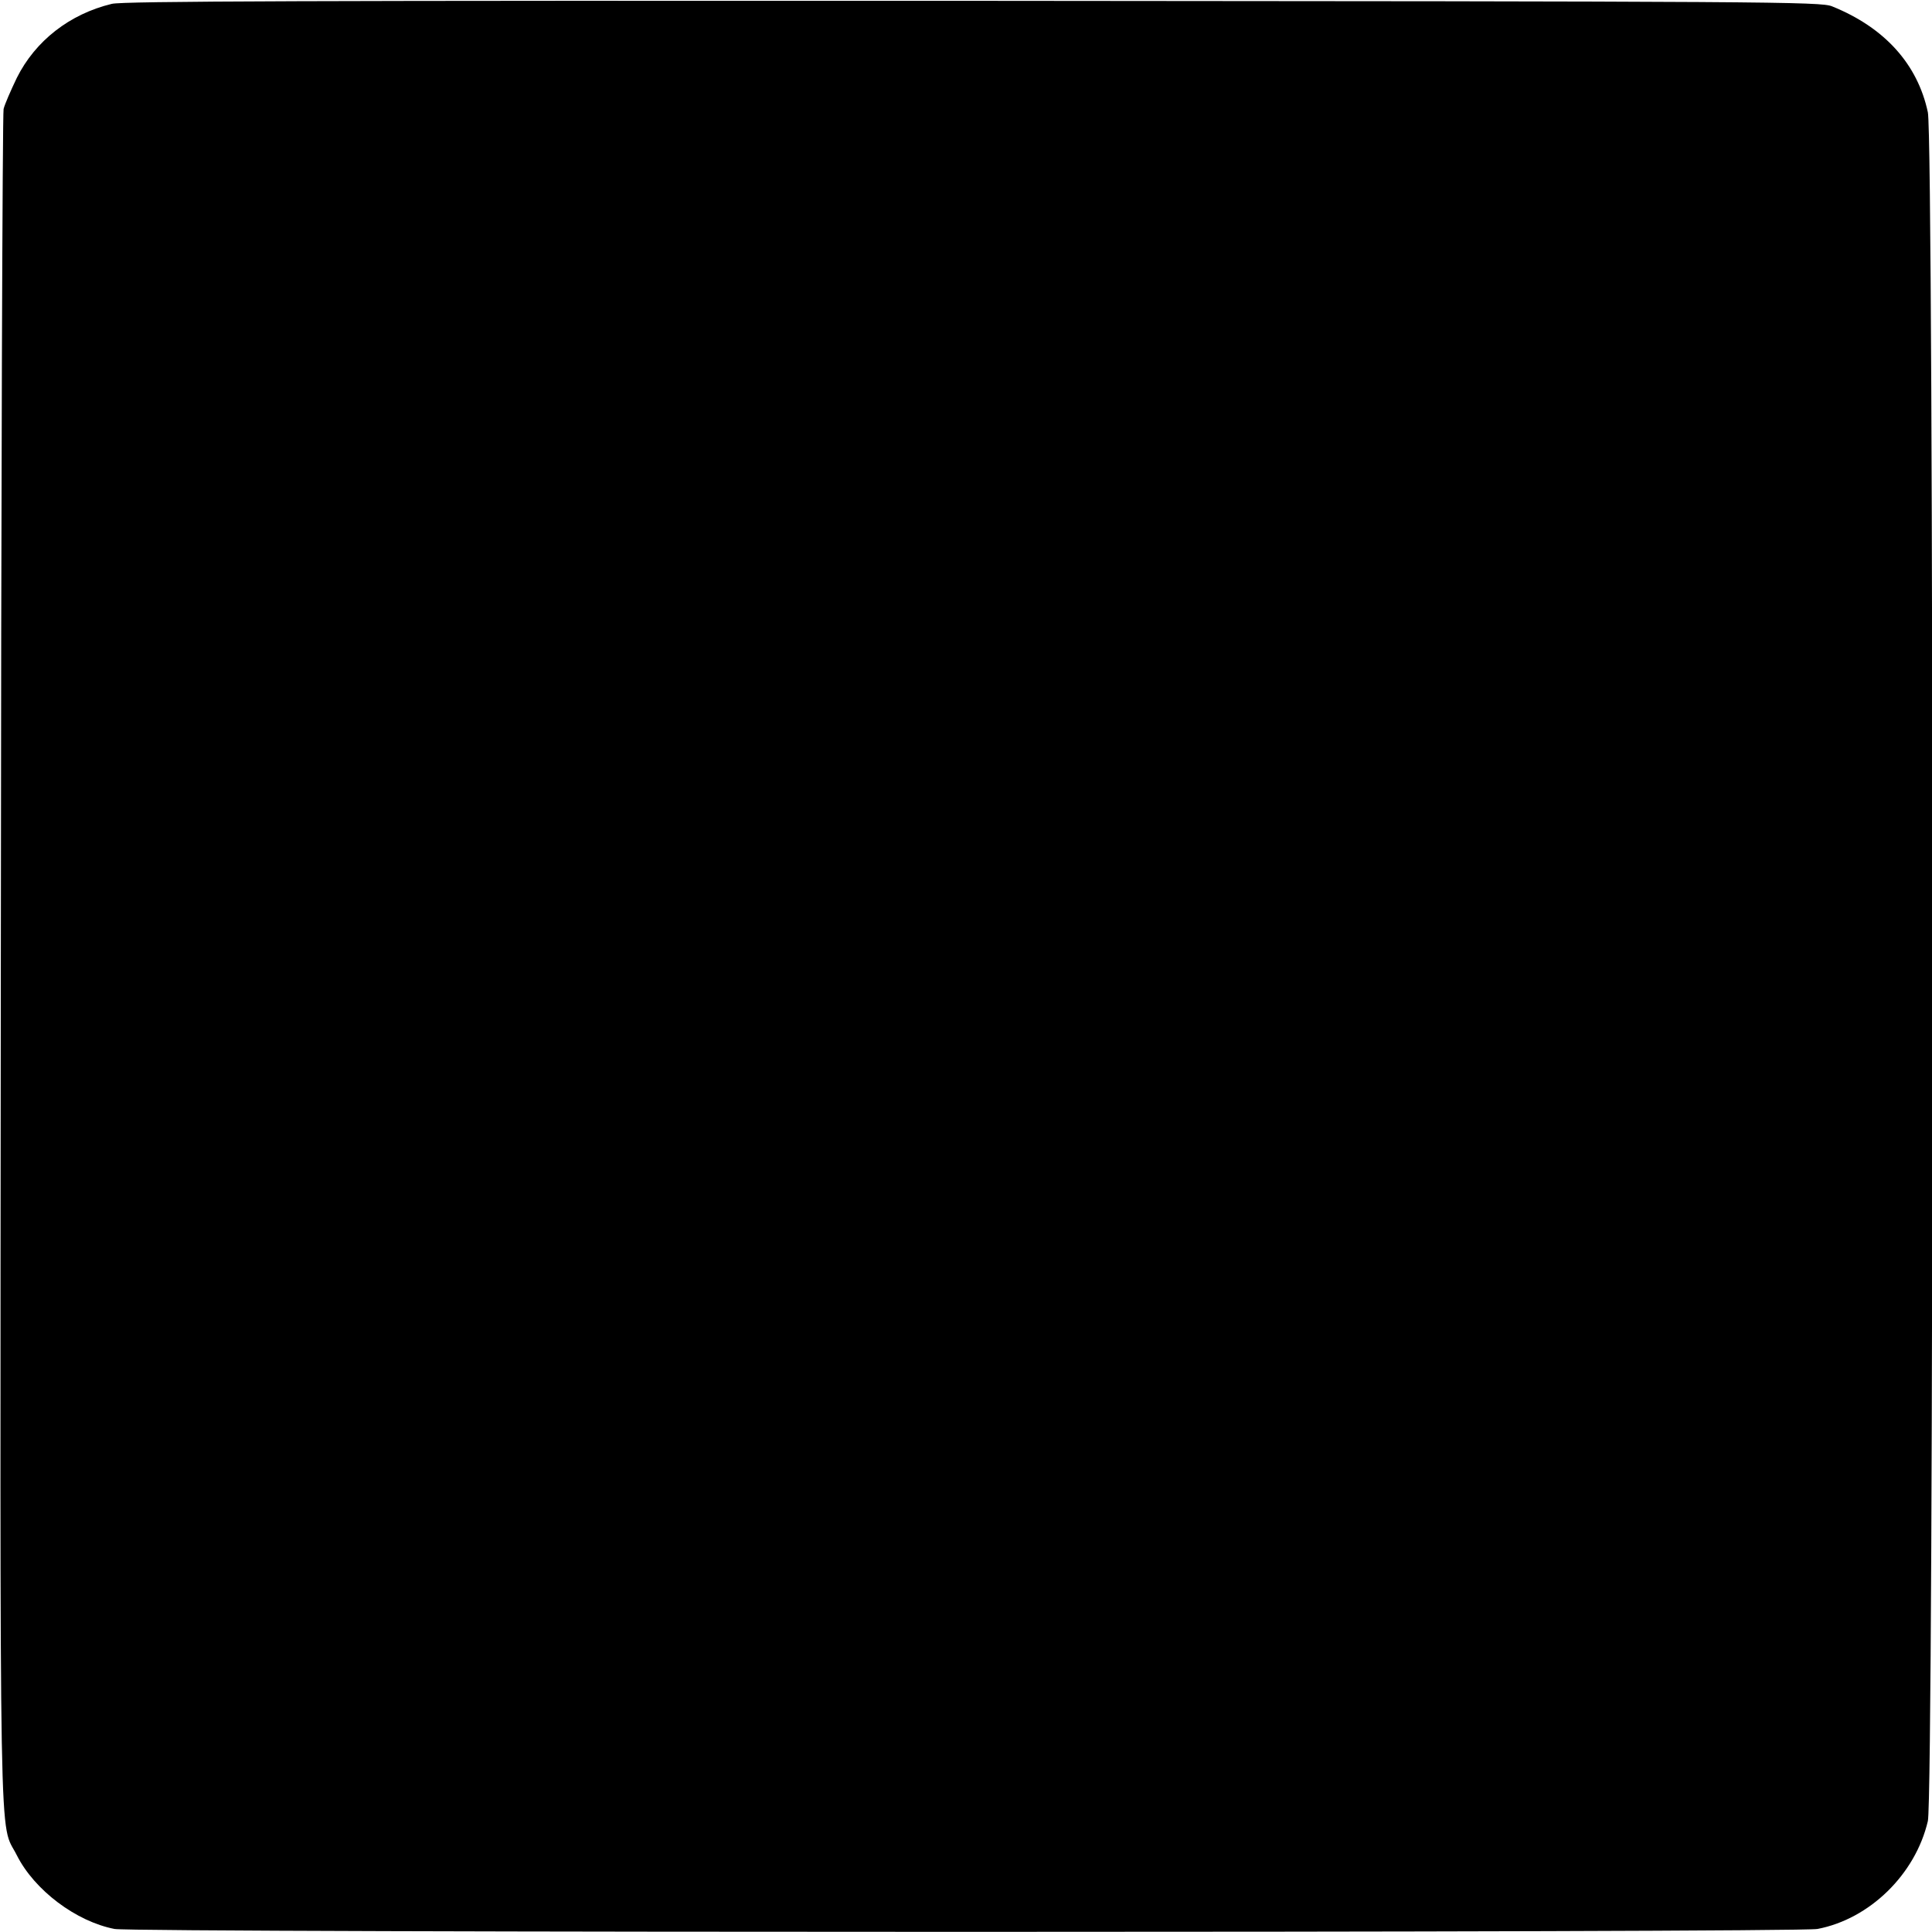
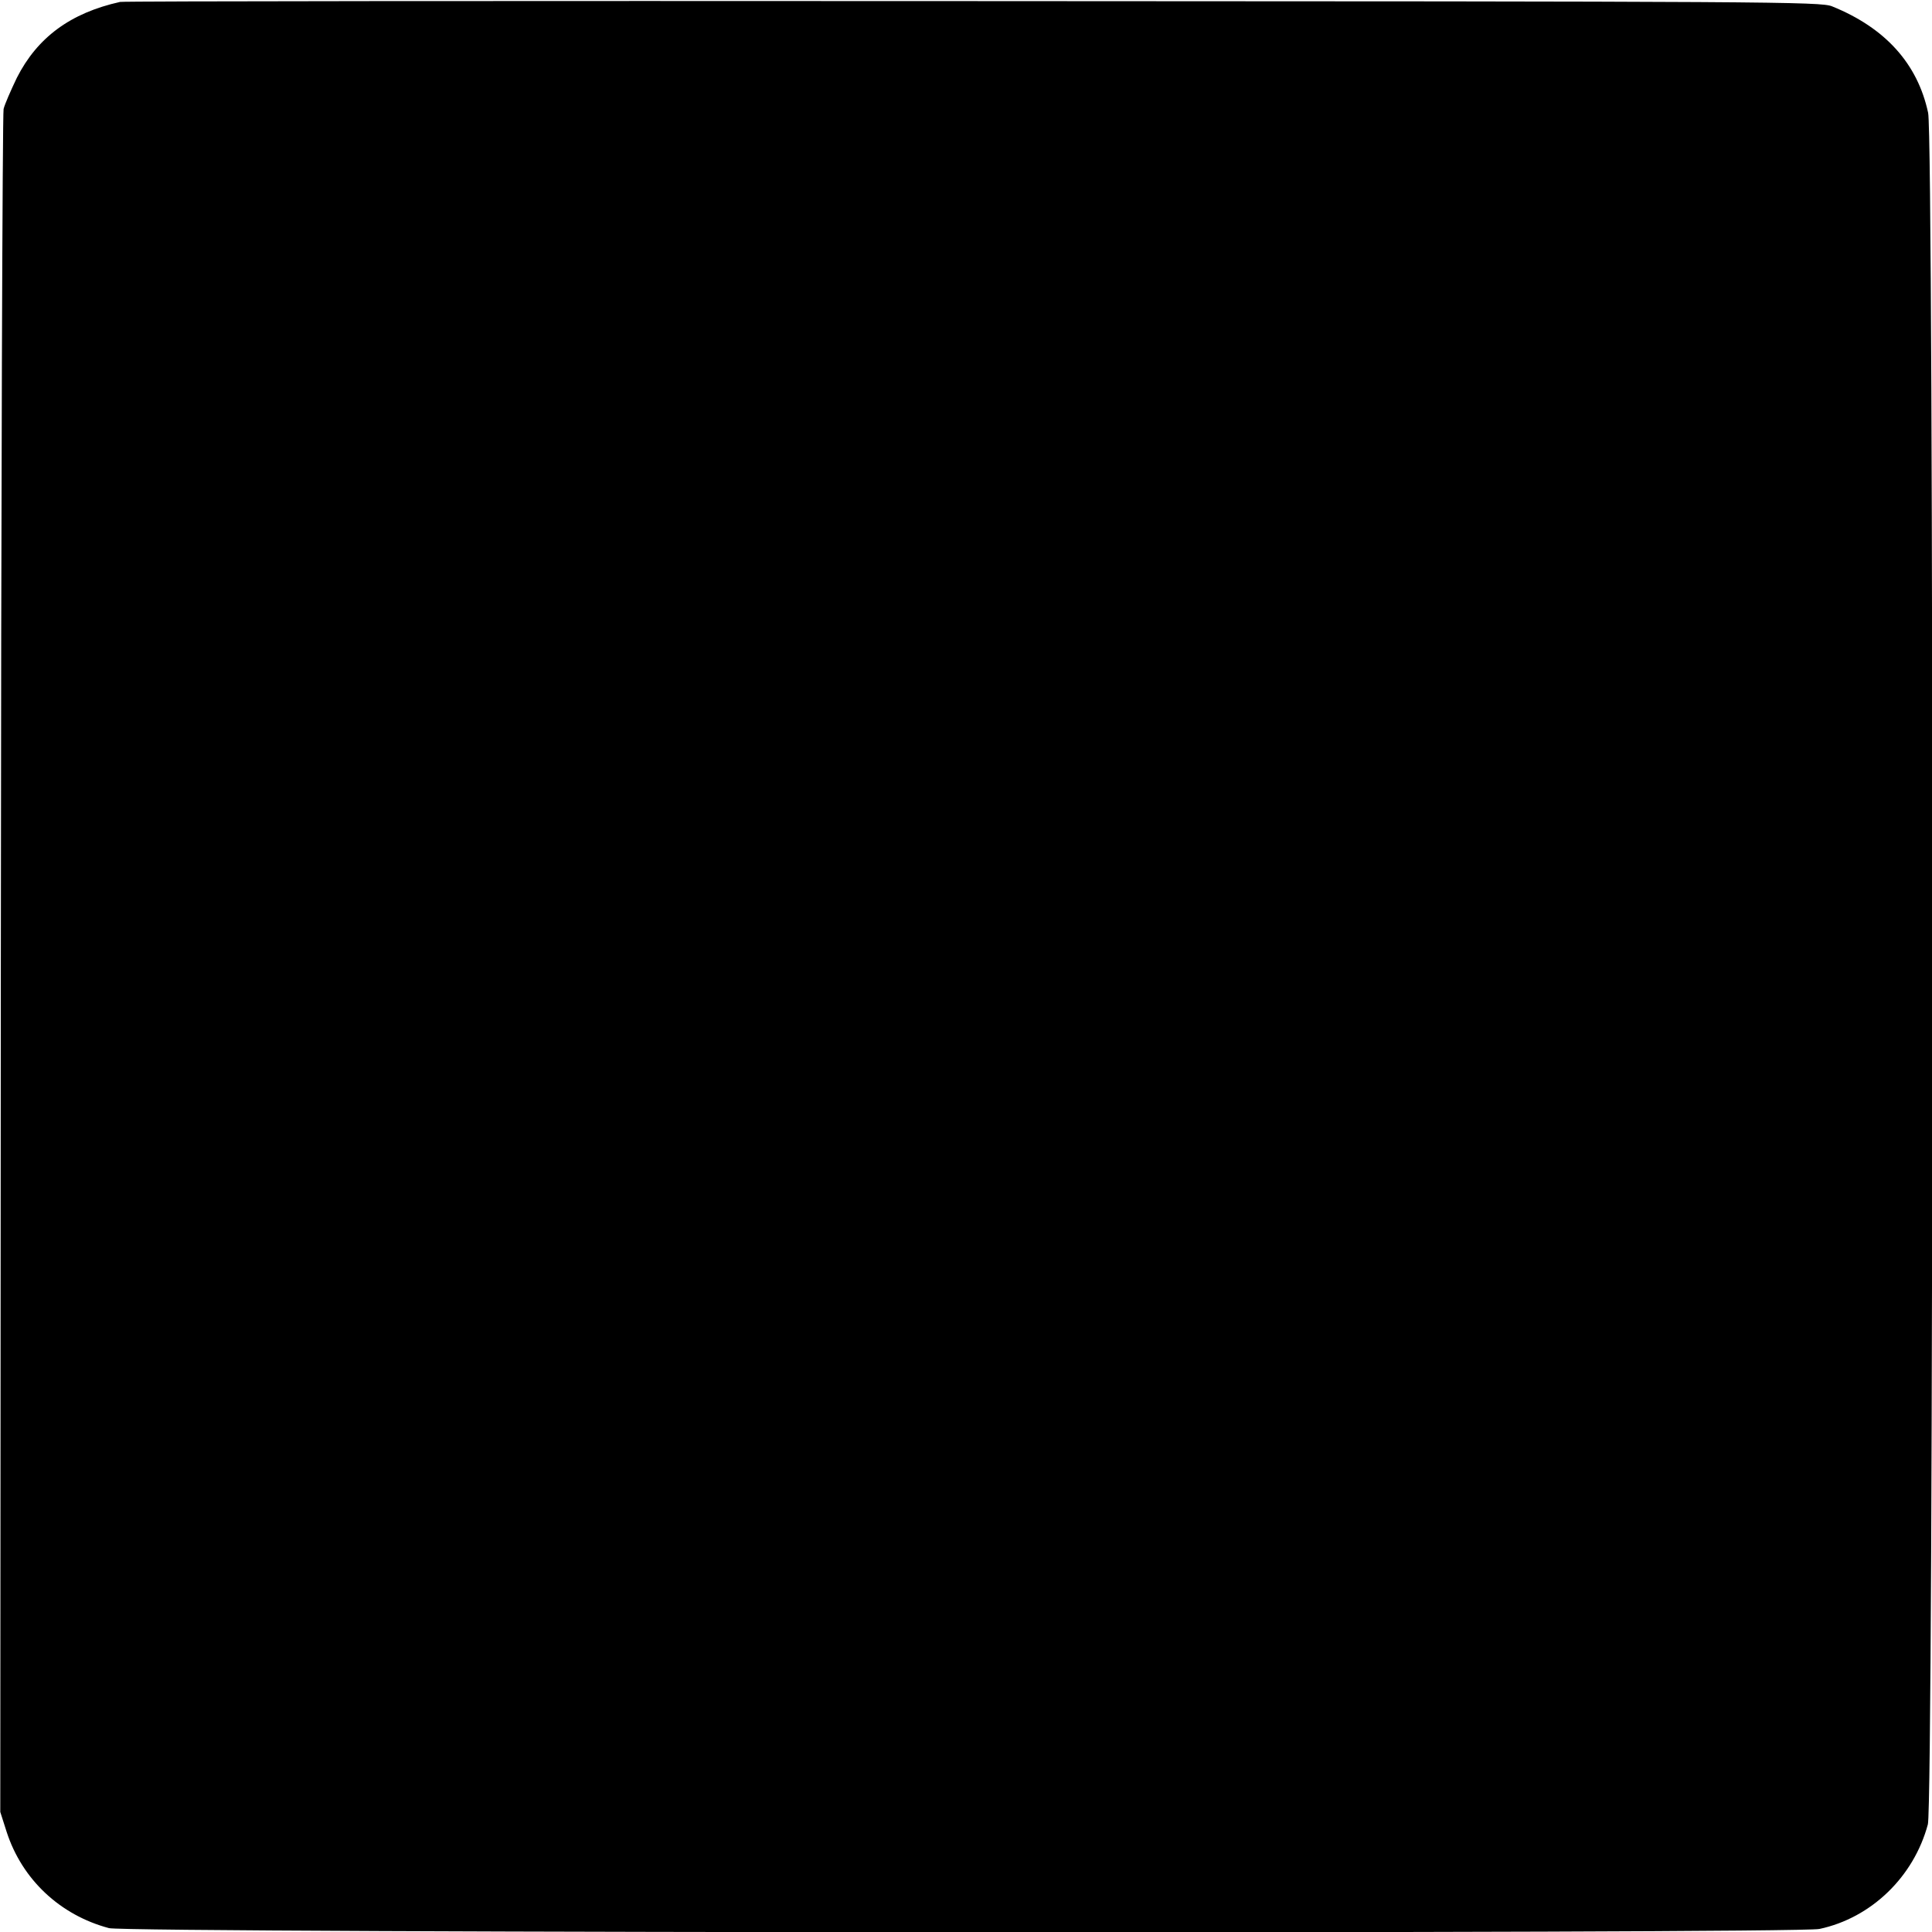
<svg xmlns="http://www.w3.org/2000/svg" version="1.0" width="700pt" height="700pt" viewBox="0 0 700 700" preserveAspectRatio="xMidYMid meet">
  <g transform="translate(0,700) scale(0.1,-0.1)" fill="#000000" stroke="none">
-     <path d="M405 6986 c-153 -37 -277 -134 -344 -268 -22 -46 -44 -96 -48 -113 -4 -16 -9 -1405 -10 -3085 -3 -3360 -7 -3112 58 -3242 64 -127 215 -240 354 -267 68 -14 6102 -14 6170 0 189 36 355 198 400 391 22 94 22 6087 0 6191 -37 174 -156 307 -347 384 -41 17 -209 18 -3113 20 -2400 1 -3081 -1 -3120 -11z" />
+     <path d="M435 6993 c-180 -40 -300 -129 -374 -275 -22 -46 -44 -96 -48 -113 -4 -16 -9 -1411 -10 -3100 l-2 -3070 23 -72 c56 -173 194 -302 371 -349 68 -18 6113 -21 6197 -3 188 40 342 189 393 379 21 81 22 6100 1 6201 -38 178 -155 308 -348 386 -41 17 -210 18 -3113 19 -1689 1 -3079 0 -3090 -3z" />
  </g>
</svg>
